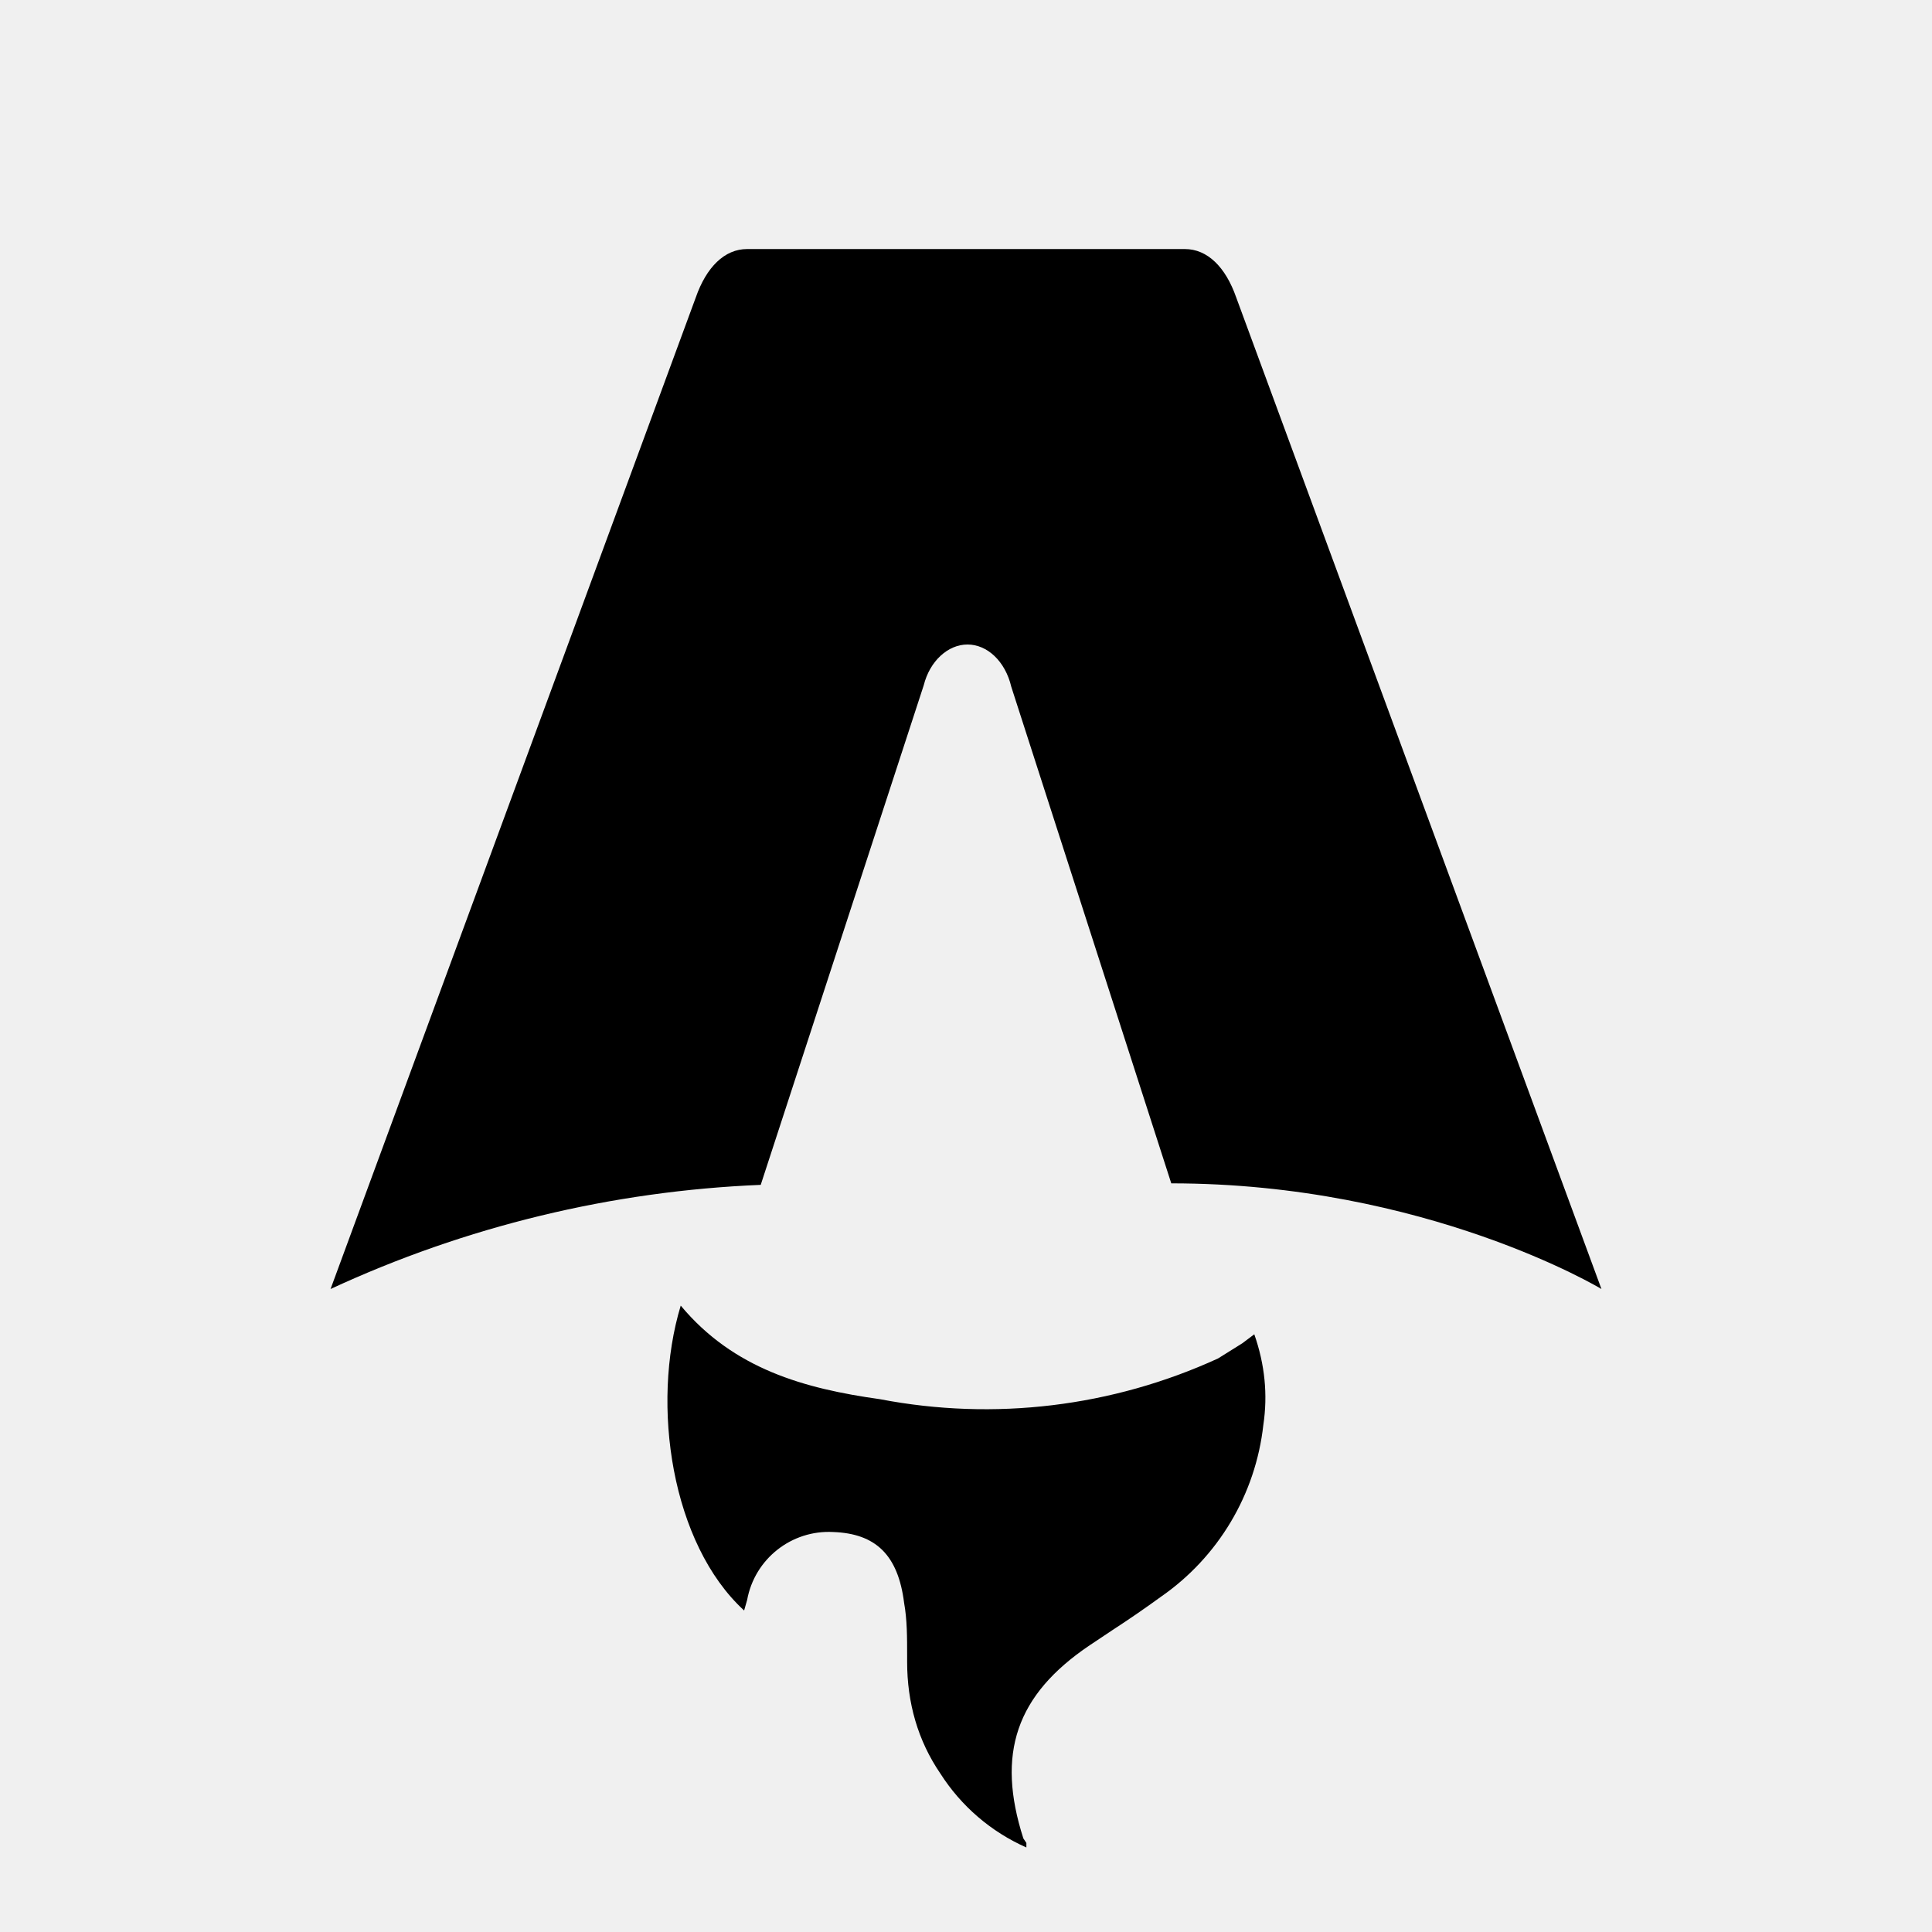
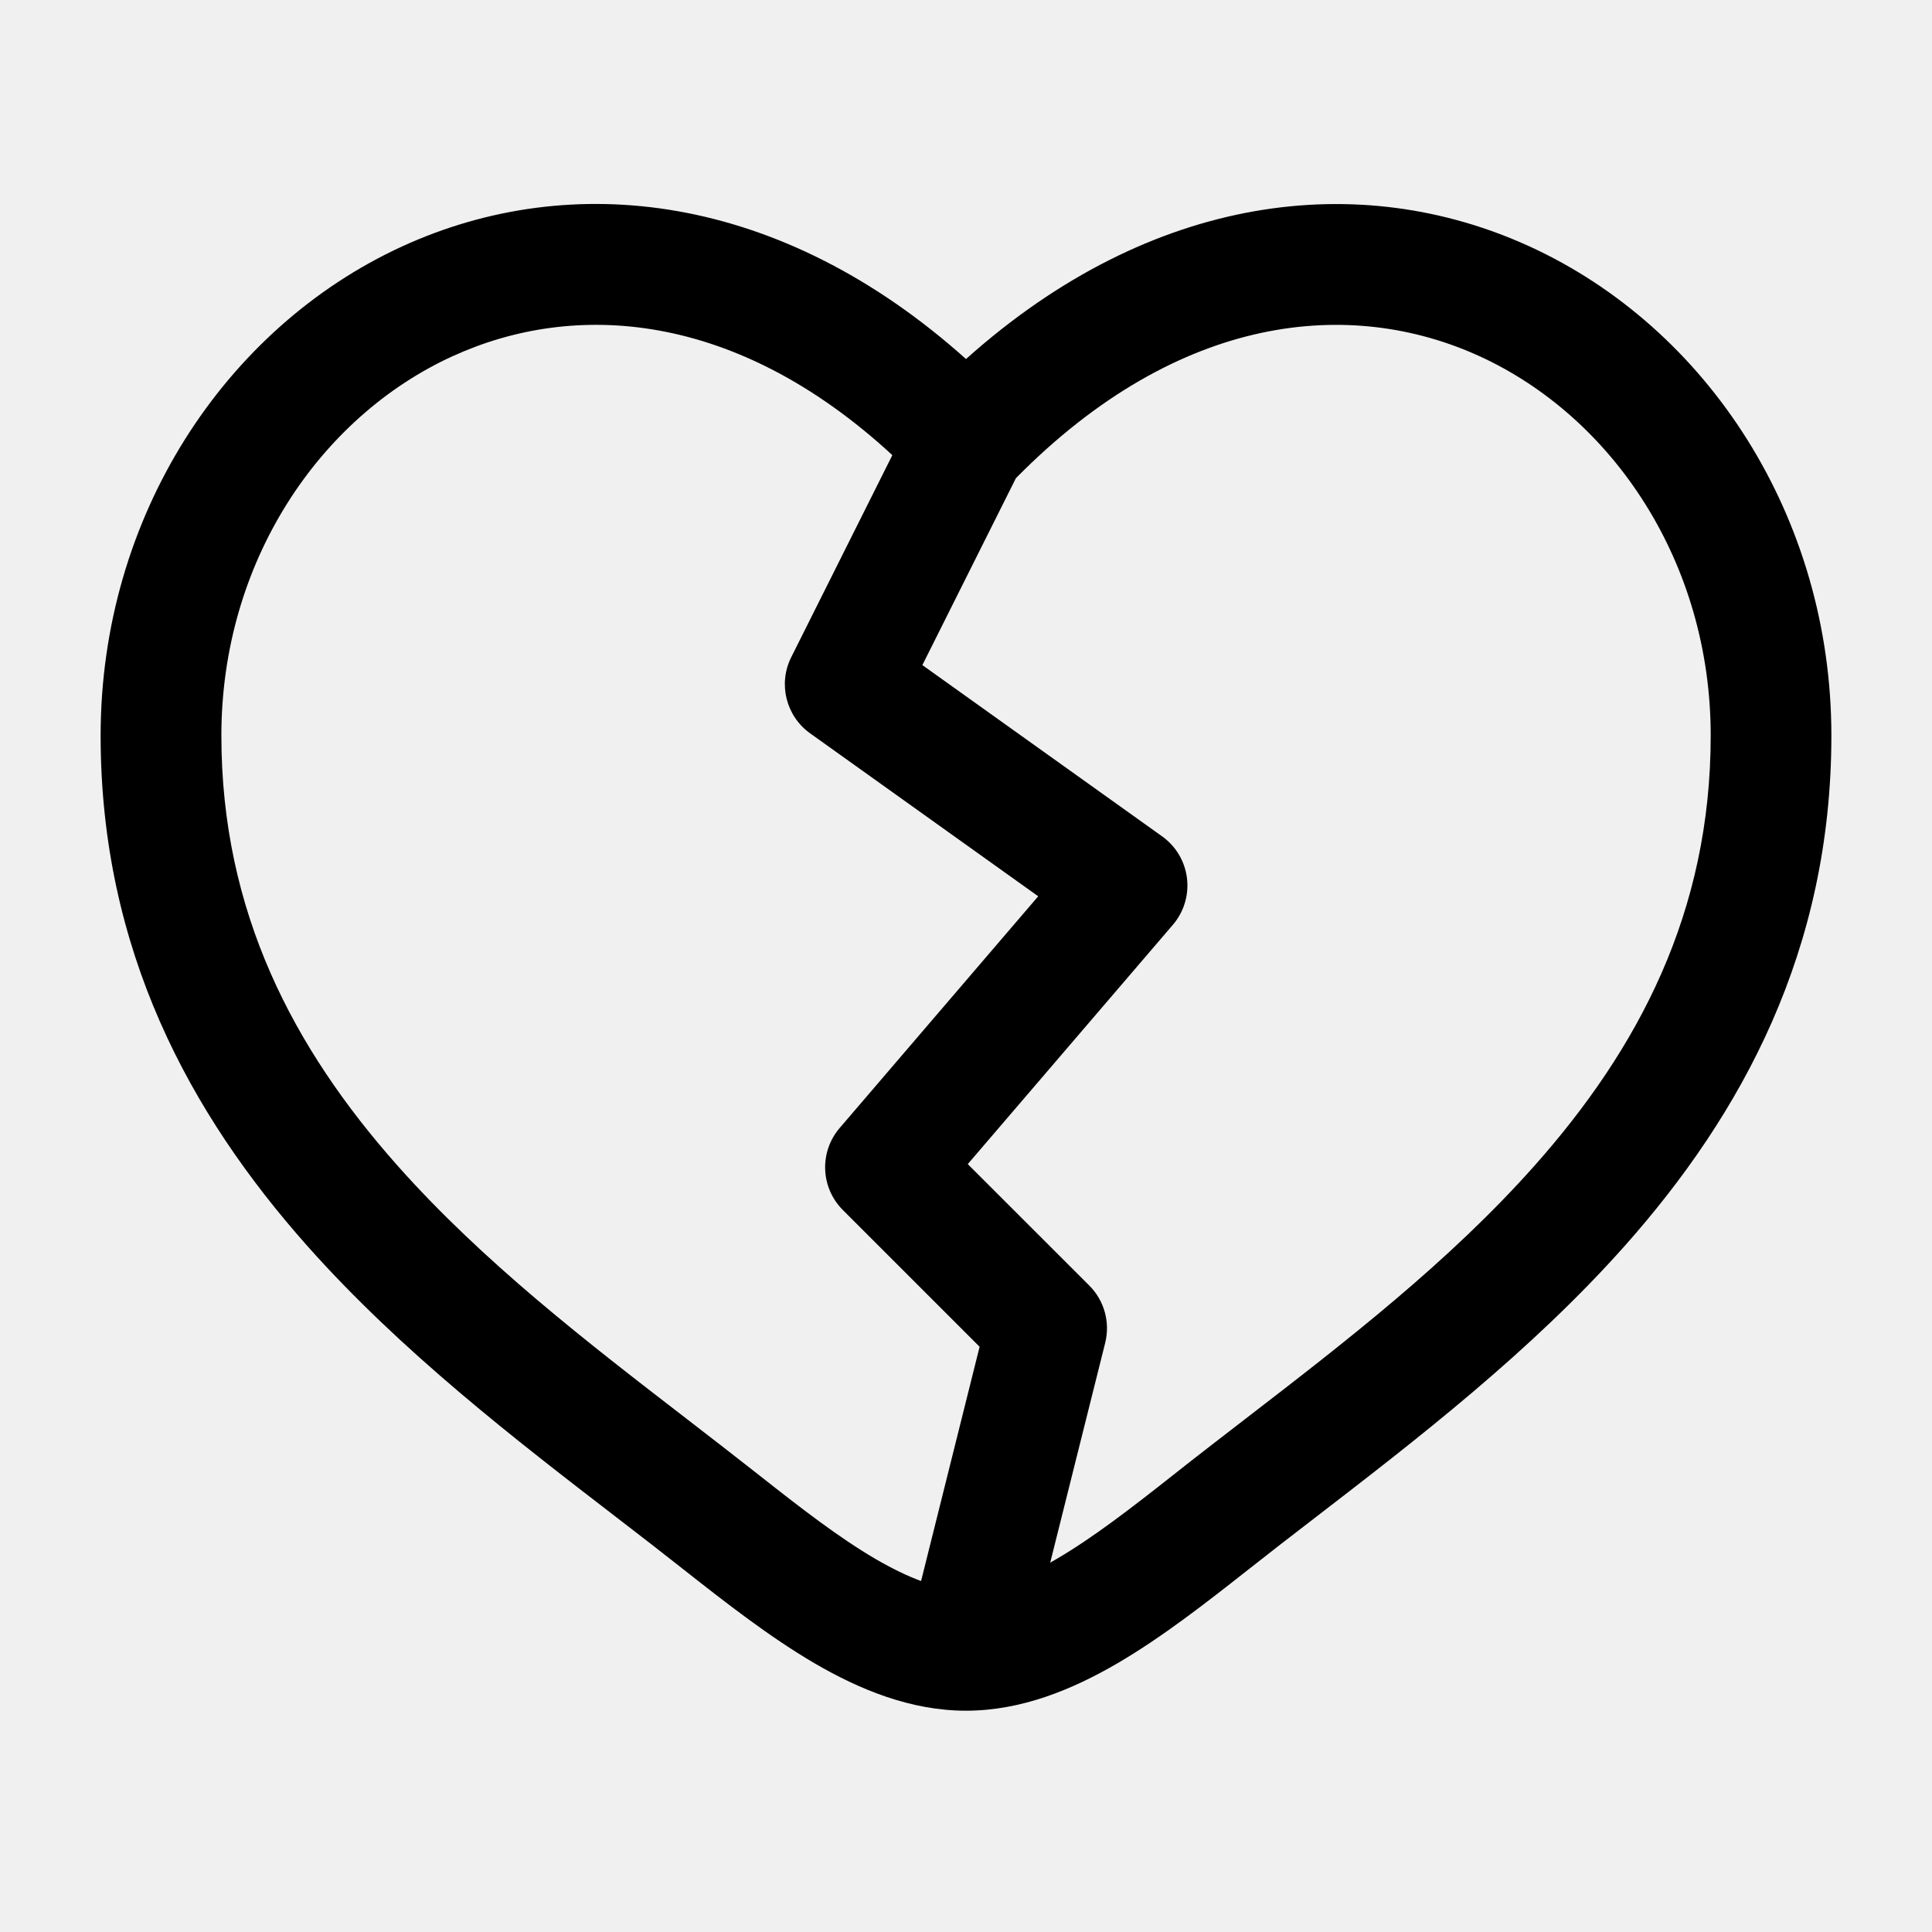
- <svg xmlns="http://www.w3.org/2000/svg" fill="none" viewBox="0 0 128 128">
-   <path d="M50.4 78.5a75.1 75.1 0 0 0-28.5 6.9l24.2-65.7c.7-2 1.9-3.2 3.4-3.2h29c1.5 0 2.7 1.2 3.4 3.2l24.2 65.7s-11.6-7-28.5-7L67 45.5c-.4-1.7-1.6-2.8-2.9-2.8-1.3 0-2.5 1.1-2.9 2.7L50.4 78.5Zm-1.1 28.2Zm-4.2-20.2c-2 6.6-.6 15.8 4.2 20.2a17.5 17.5 0 0 1 .2-.7 5.5 5.5 0 0 1 5.7-4.5c2.8.1 4.3 1.5 4.7 4.7.2 1.1.2 2.3.2 3.5v.4c0 2.7.7 5.2 2.2 7.4a13 13 0 0 0 5.7 4.9v-.3l-.2-.3c-1.8-5.6-.5-9.5 4.4-12.8l1.5-1a73 73 0 0 0 3.2-2.2 16 16 0 0 0 6.8-11.4c.3-2 .1-4-.6-6l-.8.6-1.6 1a37 37 0 0 1-22.4 2.7c-5-.7-9.7-2-13.2-6.2Z" />
-   <style>
-         path { fill: #000; }
-         @media (prefers-color-scheme: dark) {
-             path { fill: #FFF; }
-         }
-     </style>
+ <svg xmlns="http://www.w3.org/2000/svg" width="32" height="32" viewBox="0 0 24 24">
+   <path fill="000000" fill-rule="evenodd" d="M5.624 4.424C3.965 5.182 2.75 6.986 2.75 9.137c0 2.197.9 3.891 2.188 5.343c1.063 1.196 2.349 2.188 3.603 3.154c.298.23.594.459.885.688c.526.415.995.778 1.448 1.043c.207.12.395.212.568.275l.727-2.91l-1.7-1.7a.75.75 0 0 1-.038-1.018l2.466-2.878l-2.833-2.024a.75.75 0 0 1-.235-.946l1.256-2.51c-1.943-1.792-3.946-1.922-5.46-1.23ZM12.62 5.94l-1.162 2.322l2.979 2.128a.75.75 0 0 1 .133 1.098l-2.548 2.973l1.51 1.509a.75.75 0 0 1 .197.712l-.683 2.73l.081-.047c.453-.265.922-.628 1.448-1.043c.29-.23.587-.458.885-.688c1.254-.966 2.54-1.958 3.603-3.154c1.289-1.452 2.188-3.146 2.188-5.343c0-2.15-1.215-3.955-2.874-4.713c-1.592-.727-3.723-.546-5.757 1.516ZM12 4.46C9.688 2.39 7.099 2.1 5 3.059C2.786 4.074 1.25 6.426 1.25 9.138c0 2.665 1.11 4.699 2.567 6.339c1.166 1.313 2.593 2.412 3.854 3.382c.286.22.563.434.826.642c.513.404 1.063.834 1.62 1.16c.557.325 1.193.59 1.883.59s1.326-.265 1.883-.59c.558-.326 1.107-.756 1.62-1.16a78.6 78.6 0 0 1 .826-.642c1.26-.97 2.688-2.07 3.854-3.382c1.457-1.64 2.567-3.674 2.567-6.339c0-2.712-1.535-5.064-3.75-6.077c-2.099-.96-4.688-.67-7 1.399Z" clip-rule="evenodd" />
</svg>
